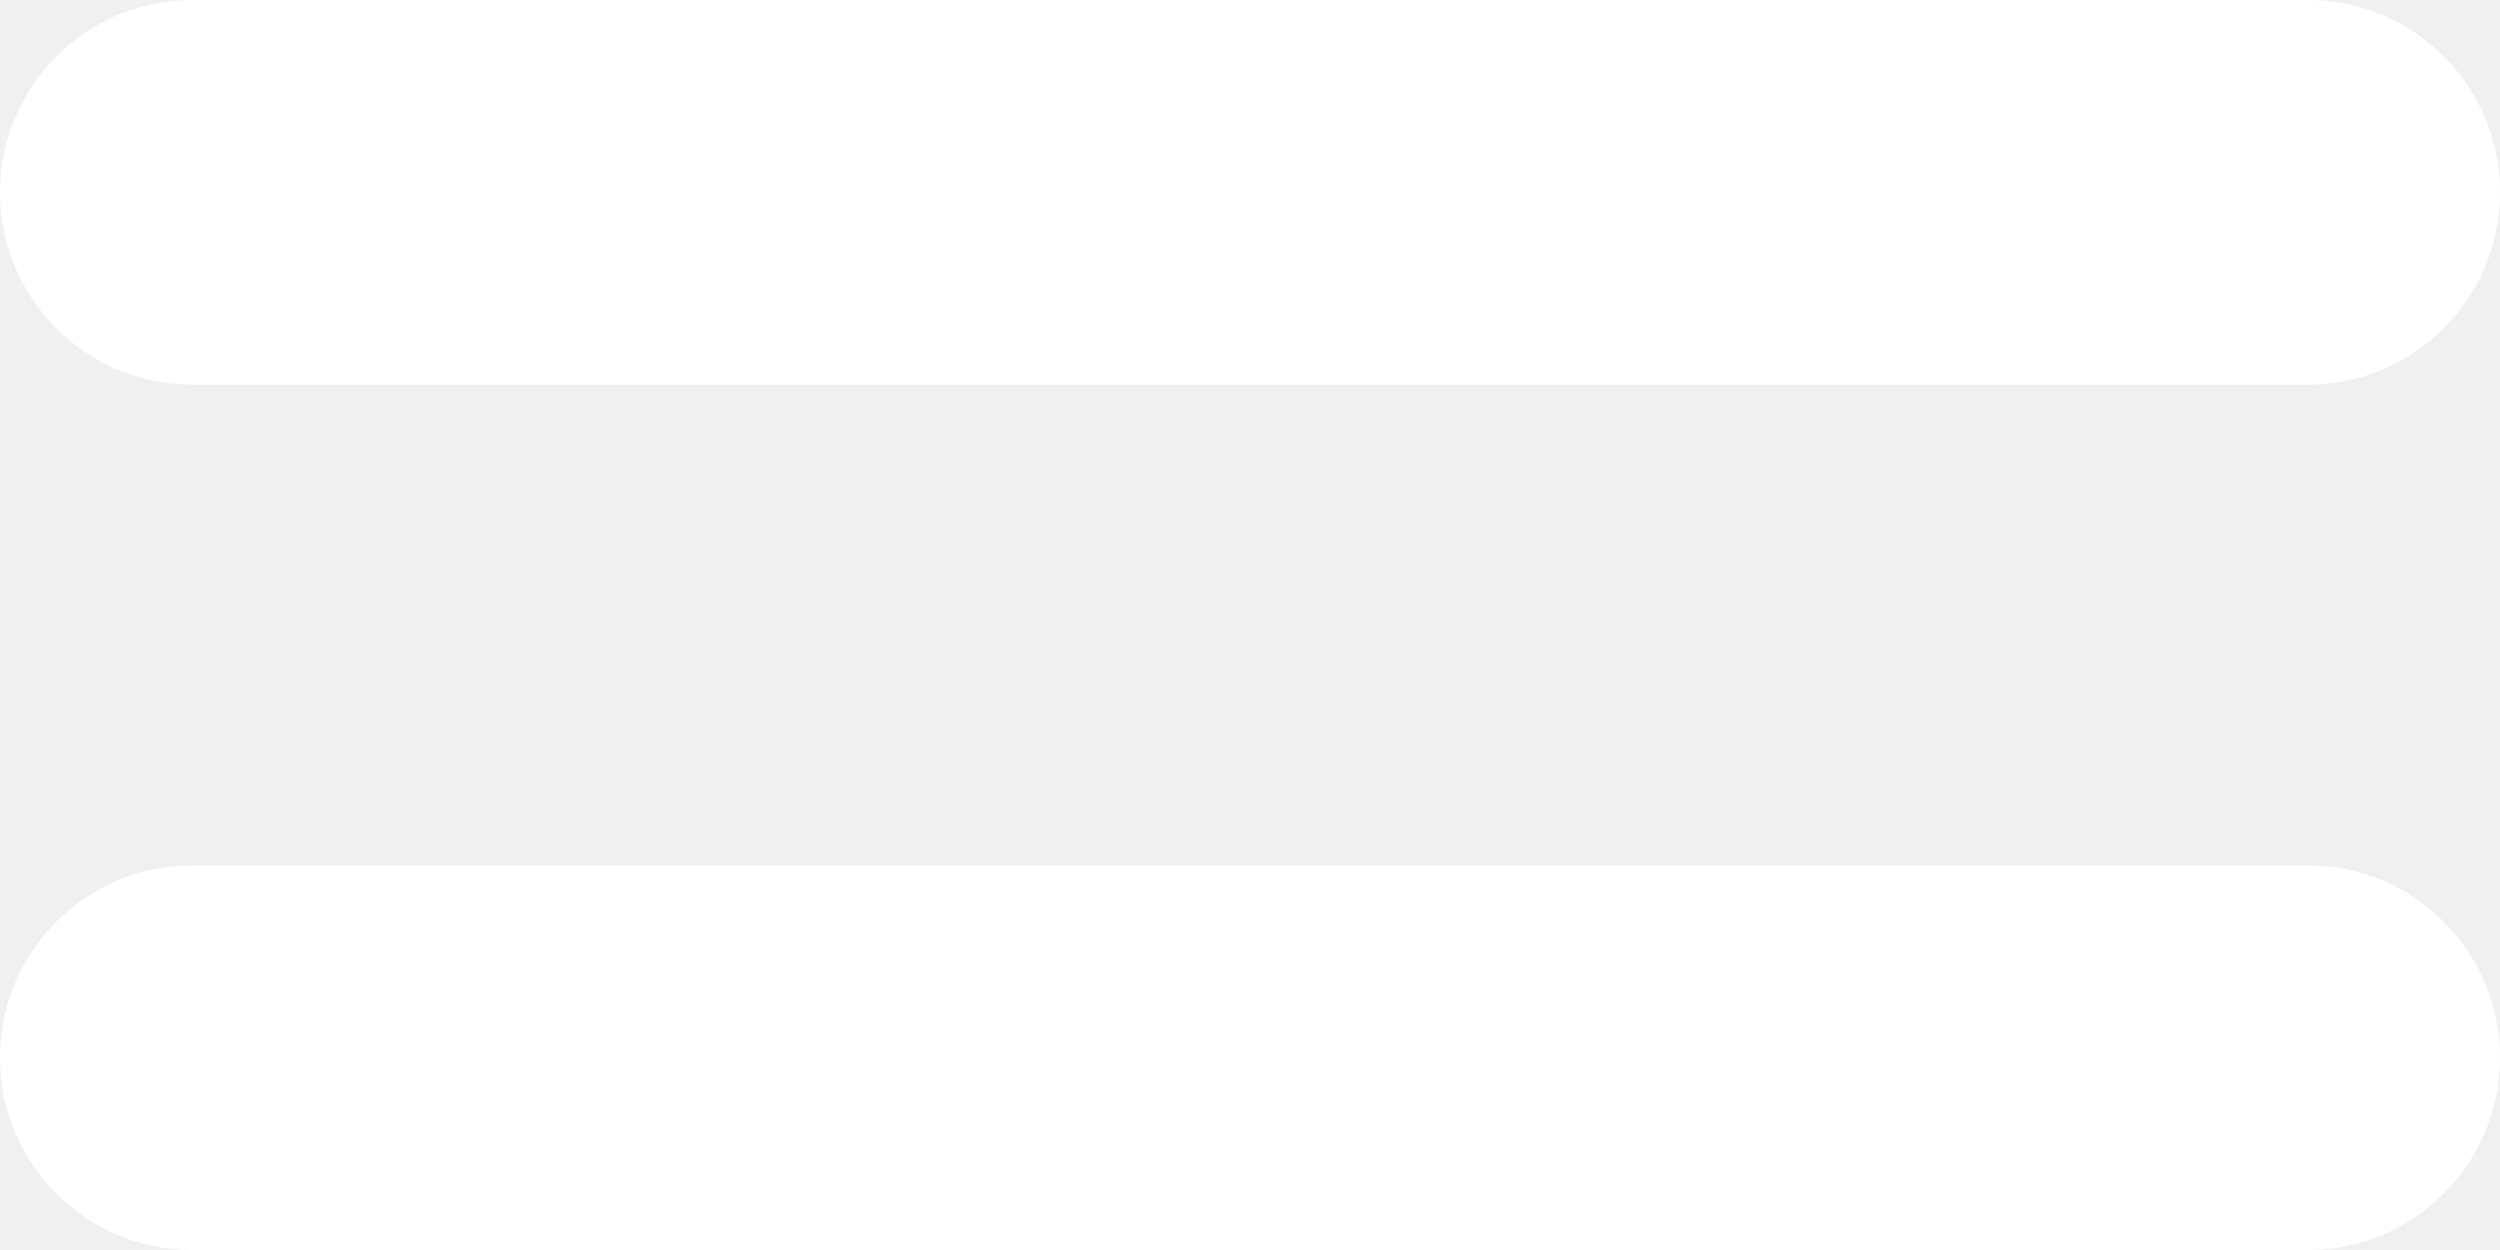
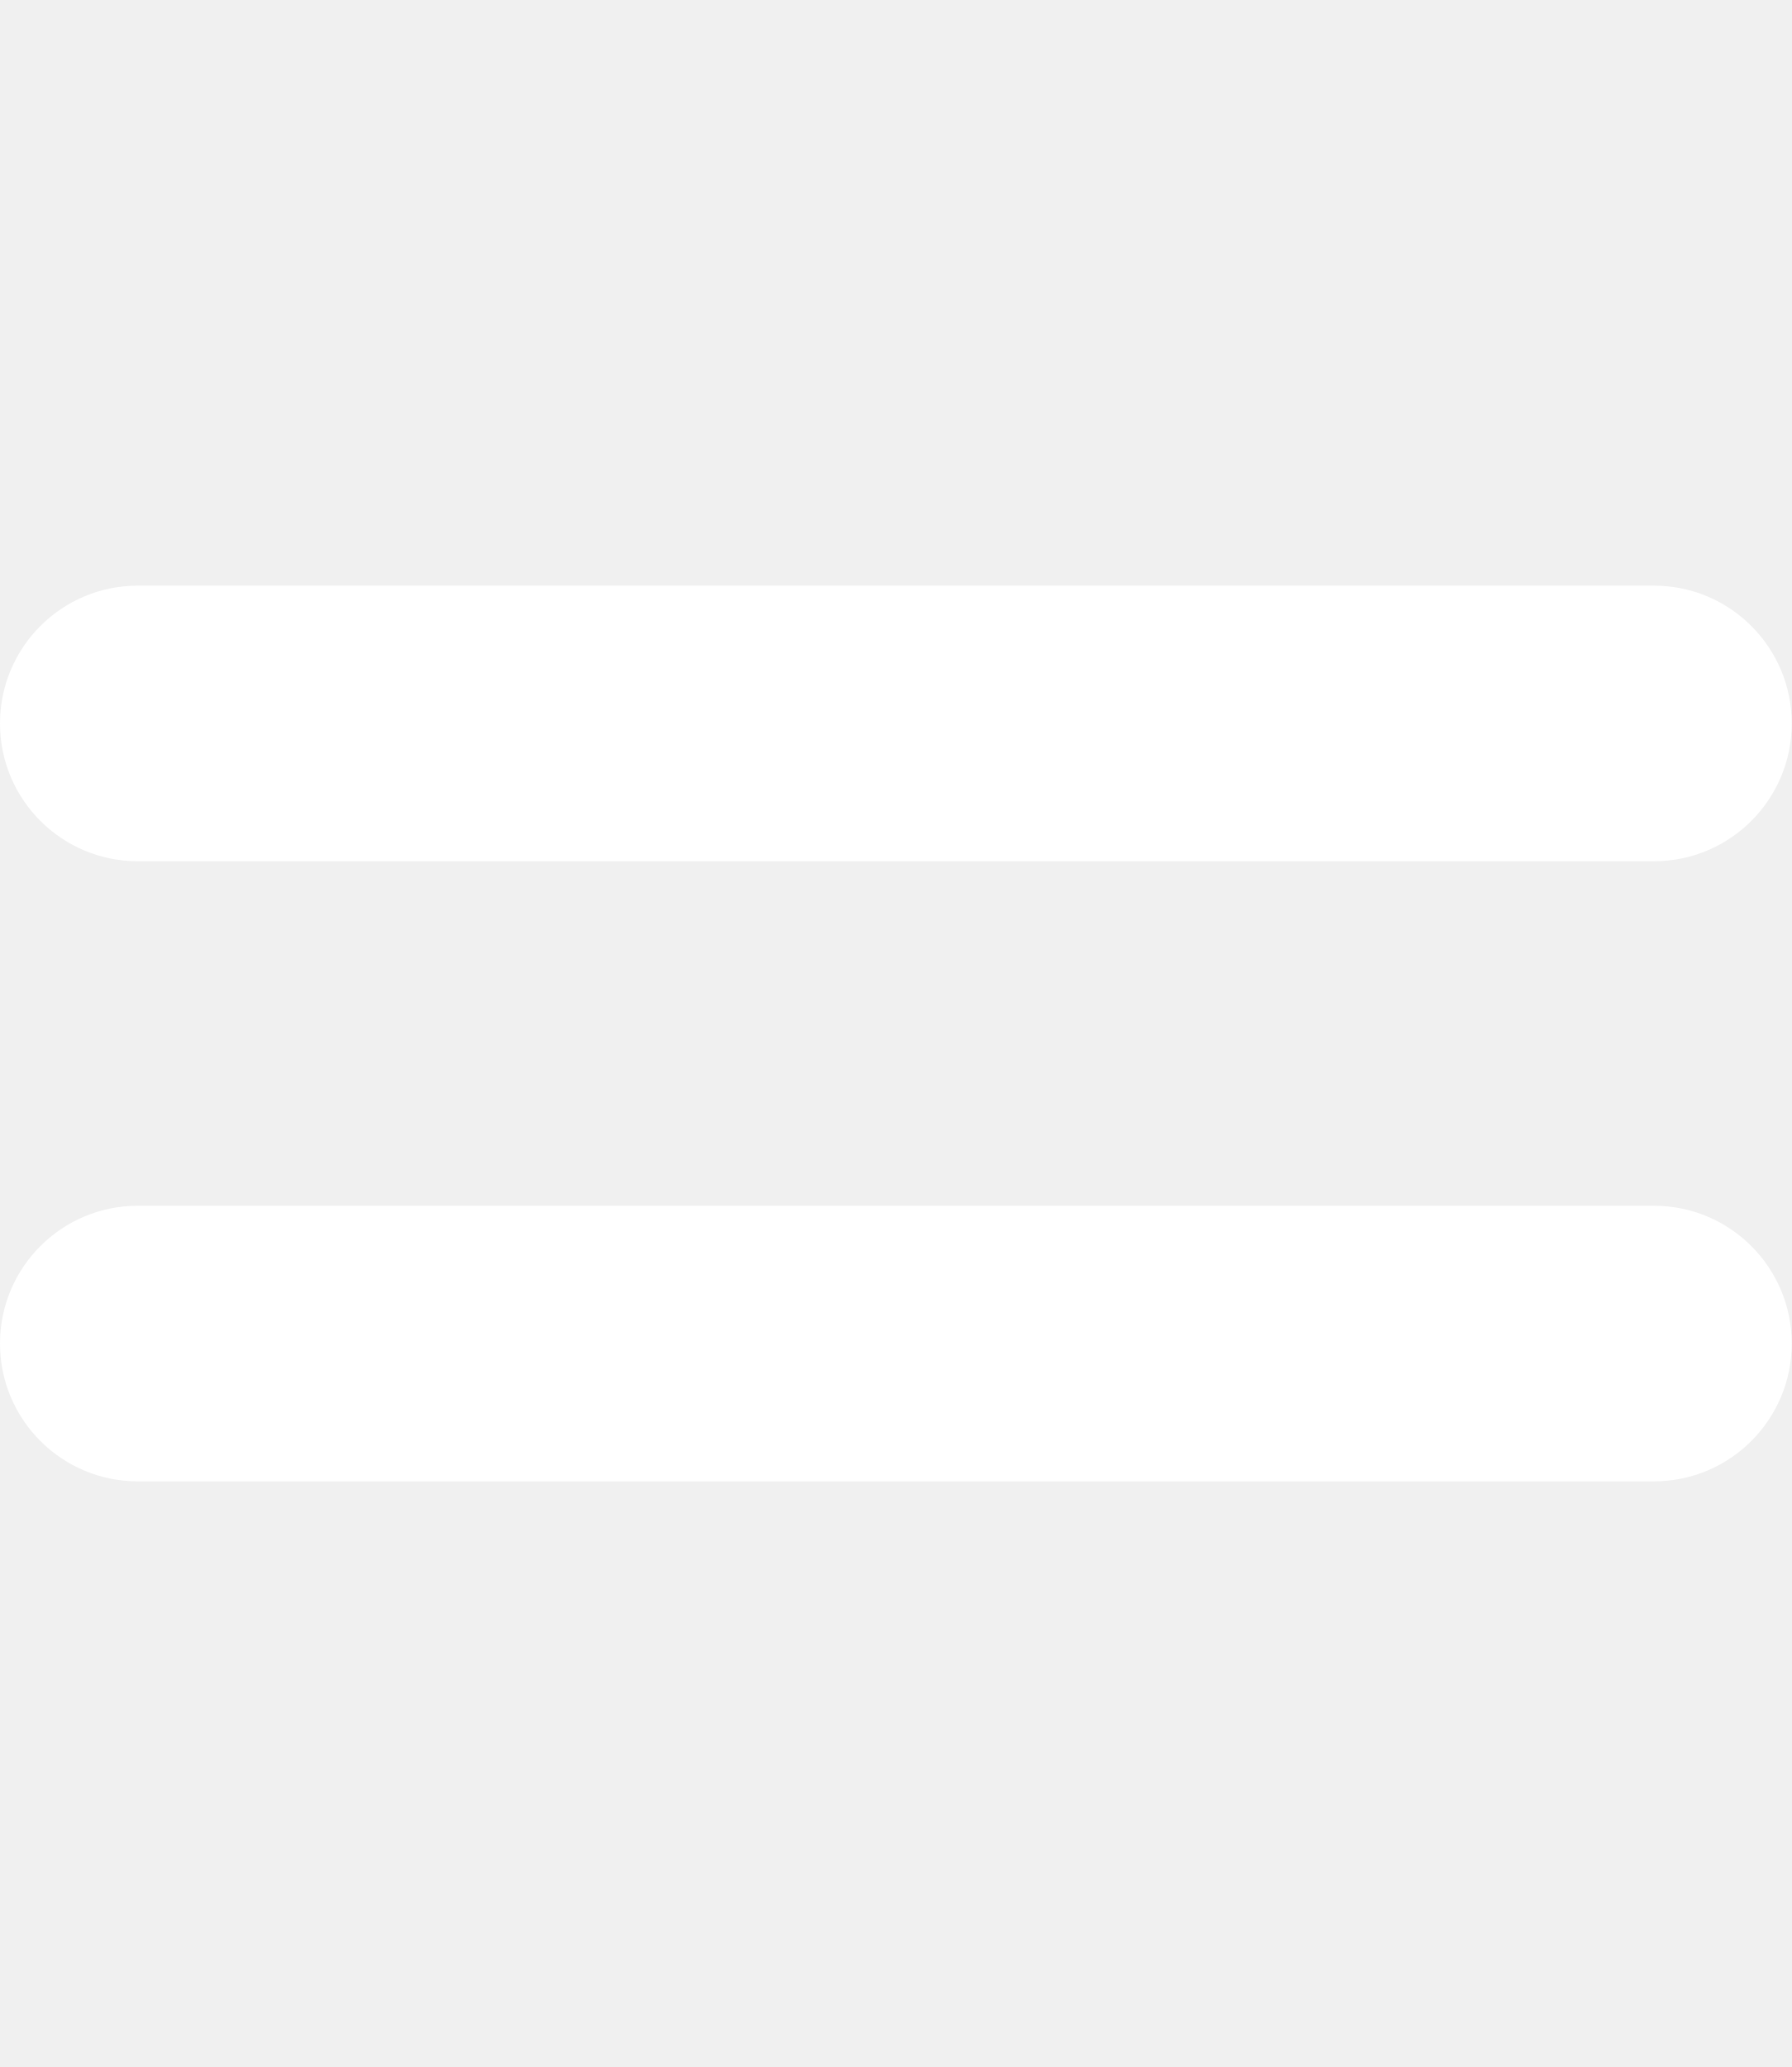
- <svg xmlns="http://www.w3.org/2000/svg" width="26" height="13" viewBox="0 0 26 13" fill="none">
+ <svg xmlns="http://www.w3.org/2000/svg" width="26" height="30" viewBox="0 0 26 13" fill="none">
  <rect width="26" height="4" rx="2" transform="matrix(1 0 0 -1 0 4)" fill="white" />
  <rect width="26" height="4" rx="2" transform="matrix(1 0 0 -1 0 13)" fill="white" />
</svg>
